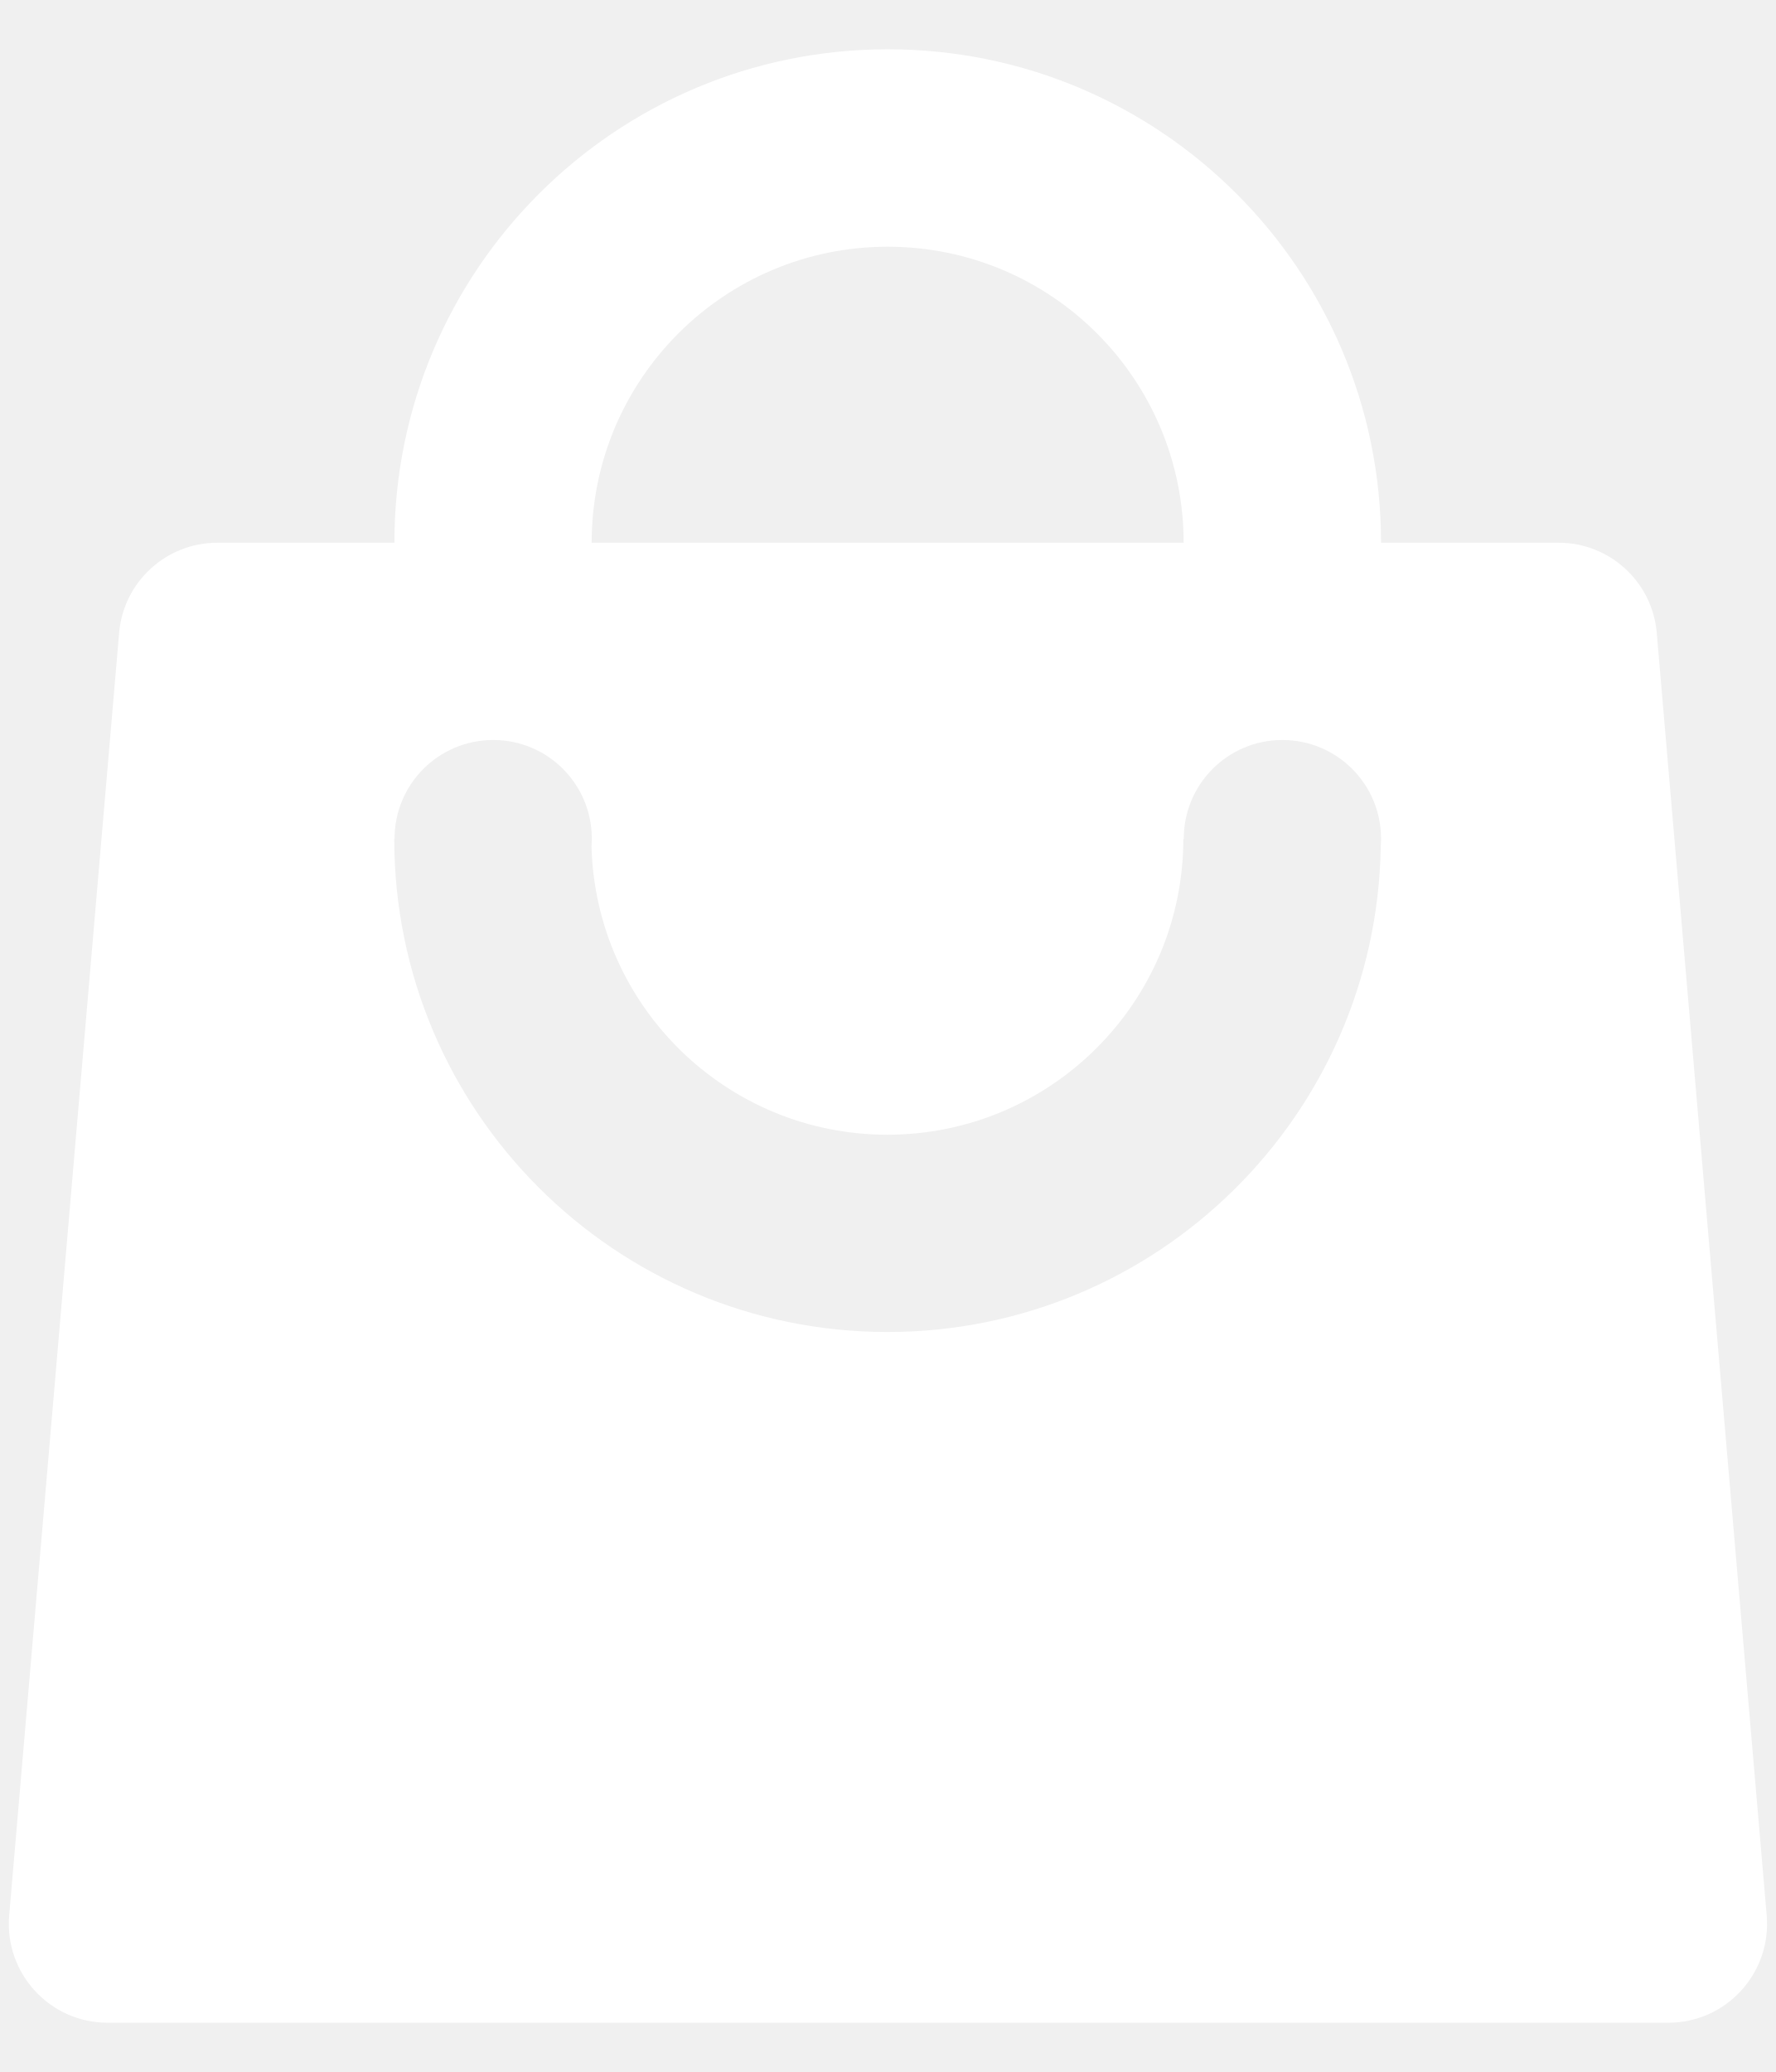
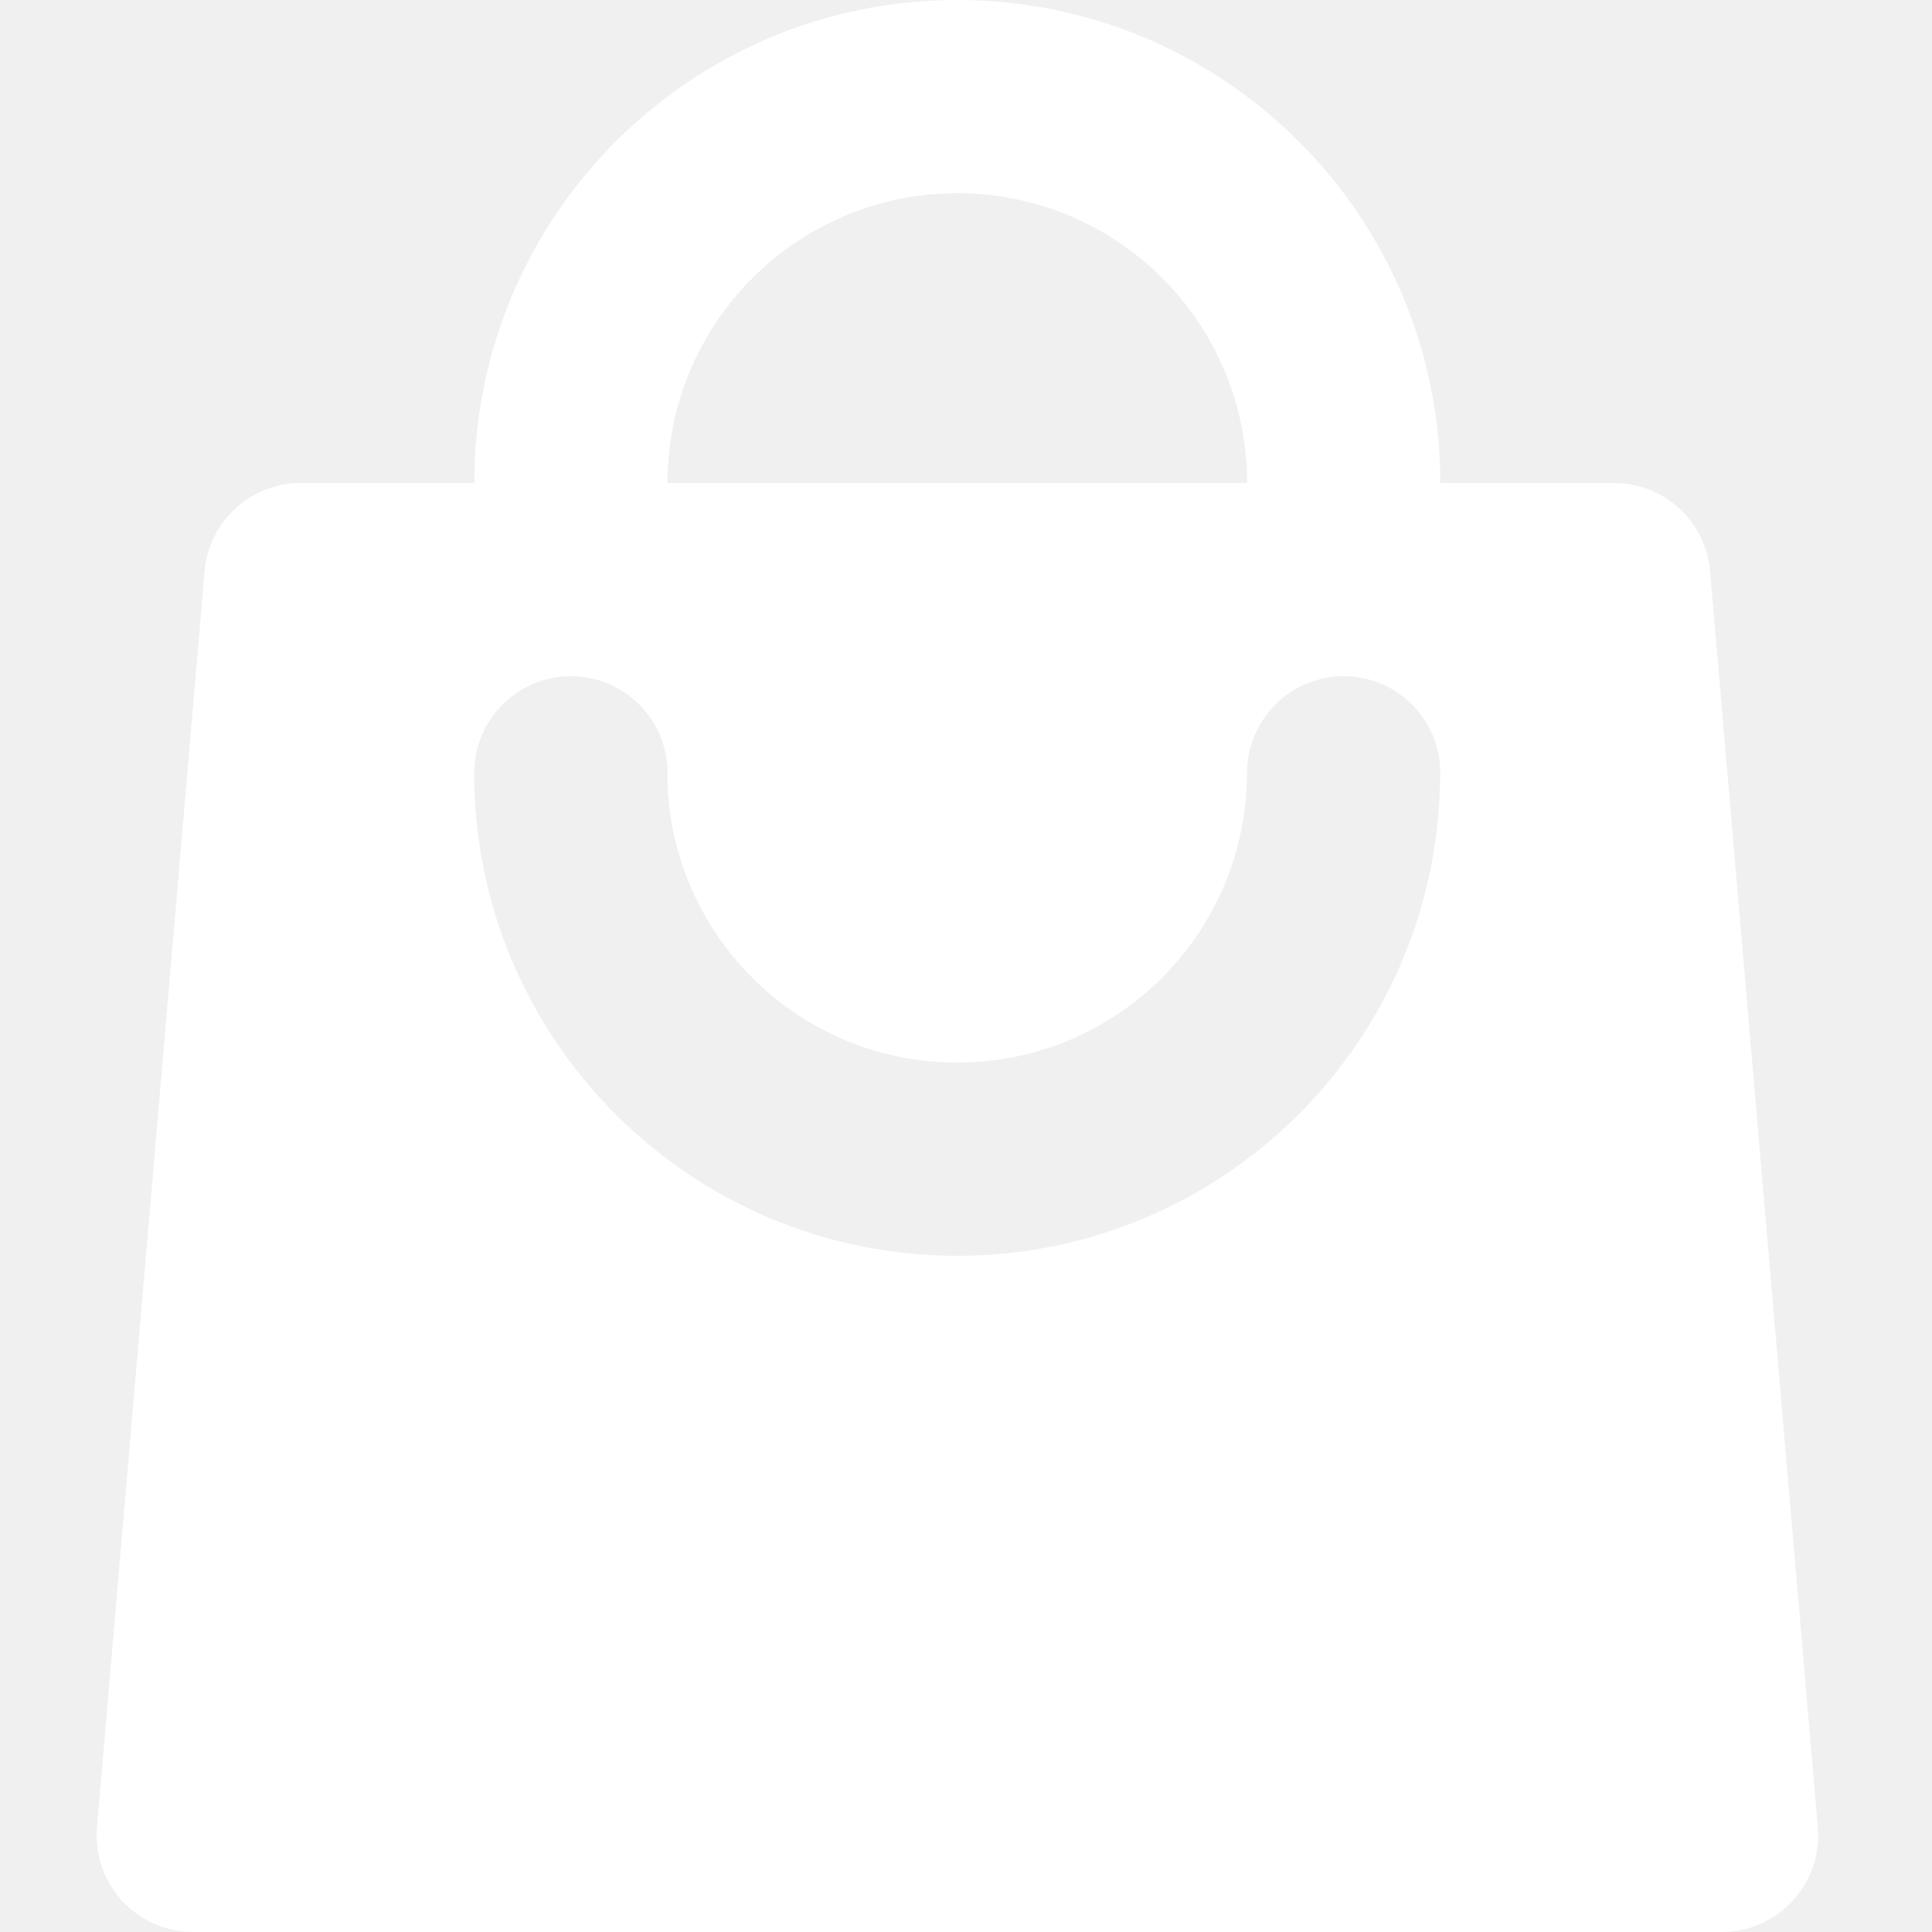
- <svg xmlns="http://www.w3.org/2000/svg" width="12" height="14" viewBox="0 0 12 14" fill="none">
-   <path id="Subtract" fill-rule="evenodd" clip-rule="evenodd" d="M2.665 3.667V3.667H1.469C1.123 3.667 0.834 3.932 0.805 4.276L0.062 12.943C0.029 13.332 0.336 13.667 0.726 13.667H11.274C11.664 13.667 11.971 13.332 11.938 12.943L11.195 4.276C11.166 3.932 10.877 3.667 10.531 3.667H9.332V3.667C9.332 1.826 7.84 0.333 5.999 0.333C4.158 0.333 2.665 1.826 2.665 3.667ZM5.998 1.667C4.894 1.667 3.998 2.562 3.998 3.667H7.998C7.998 2.562 7.103 1.667 5.998 1.667ZM5.997 9C7.819 9 9.3 7.537 9.33 5.722C9.331 5.704 9.332 5.685 9.332 5.667C9.332 5.298 9.034 5 8.665 5C8.297 5 7.999 5.298 7.999 5.667H7.996C7.996 6.771 7.101 7.667 5.996 7.667C4.91 7.667 4.026 6.8 3.997 5.721C3.998 5.703 3.999 5.685 3.999 5.667C3.999 5.298 3.701 5 3.333 5C2.964 5 2.666 5.298 2.666 5.667V5.667H2.664V5.615C2.664 5.632 2.664 5.649 2.664 5.667C2.664 7.508 4.156 9 5.997 9Z" fill="white" />
+ <svg xmlns="http://www.w3.org/2000/svg" width="20" height="20" viewBox="0 0 20 20" fill="none">
+   <g clip-path="url(#clip0_15_17)">
+     <path fill-rule="evenodd" clip-rule="evenodd" d="M4.91 5V5H3.114C2.595 5 2.162 5.397 2.118 5.915L1.004 18.915C0.954 19.498 1.414 20 2 20H17.821C18.407 20 18.868 19.498 18.818 18.915L17.703 5.915C17.659 5.397 17.226 5 16.707 5H14.91V5C14.91 2.239 12.671 0 9.91 0C7.148 0 4.91 2.239 4.91 5ZM6.91 5V5H12.91V5C12.91 3.343 11.567 2 9.91 2C8.253 2 6.91 3.343 6.91 5ZM9.908 13C12.649 13 14.874 10.795 14.908 8.063C14.909 8.042 14.91 8.021 14.91 8C14.91 7.448 14.462 7 13.91 7C13.358 7 12.91 7.448 12.91 8V8H12.908C12.908 9.657 11.565 11 9.908 11C8.268 11 6.935 9.683 6.909 8.049C6.91 8.033 6.91 8.016 6.91 8C6.91 7.448 6.462 7 5.91 7C5.358 7 4.91 7.448 4.91 8V8H4.909V7.919C4.909 7.946 4.908 7.973 4.908 8C4.908 10.761 7.147 13 9.908 13Z" fill="white" />
+   </g>
+   <defs>
+     <clipPath id="clip0_15_17">
+       <rect width="20" height="20" fill="white" />
+     </clipPath>
+   </defs>
</svg>
